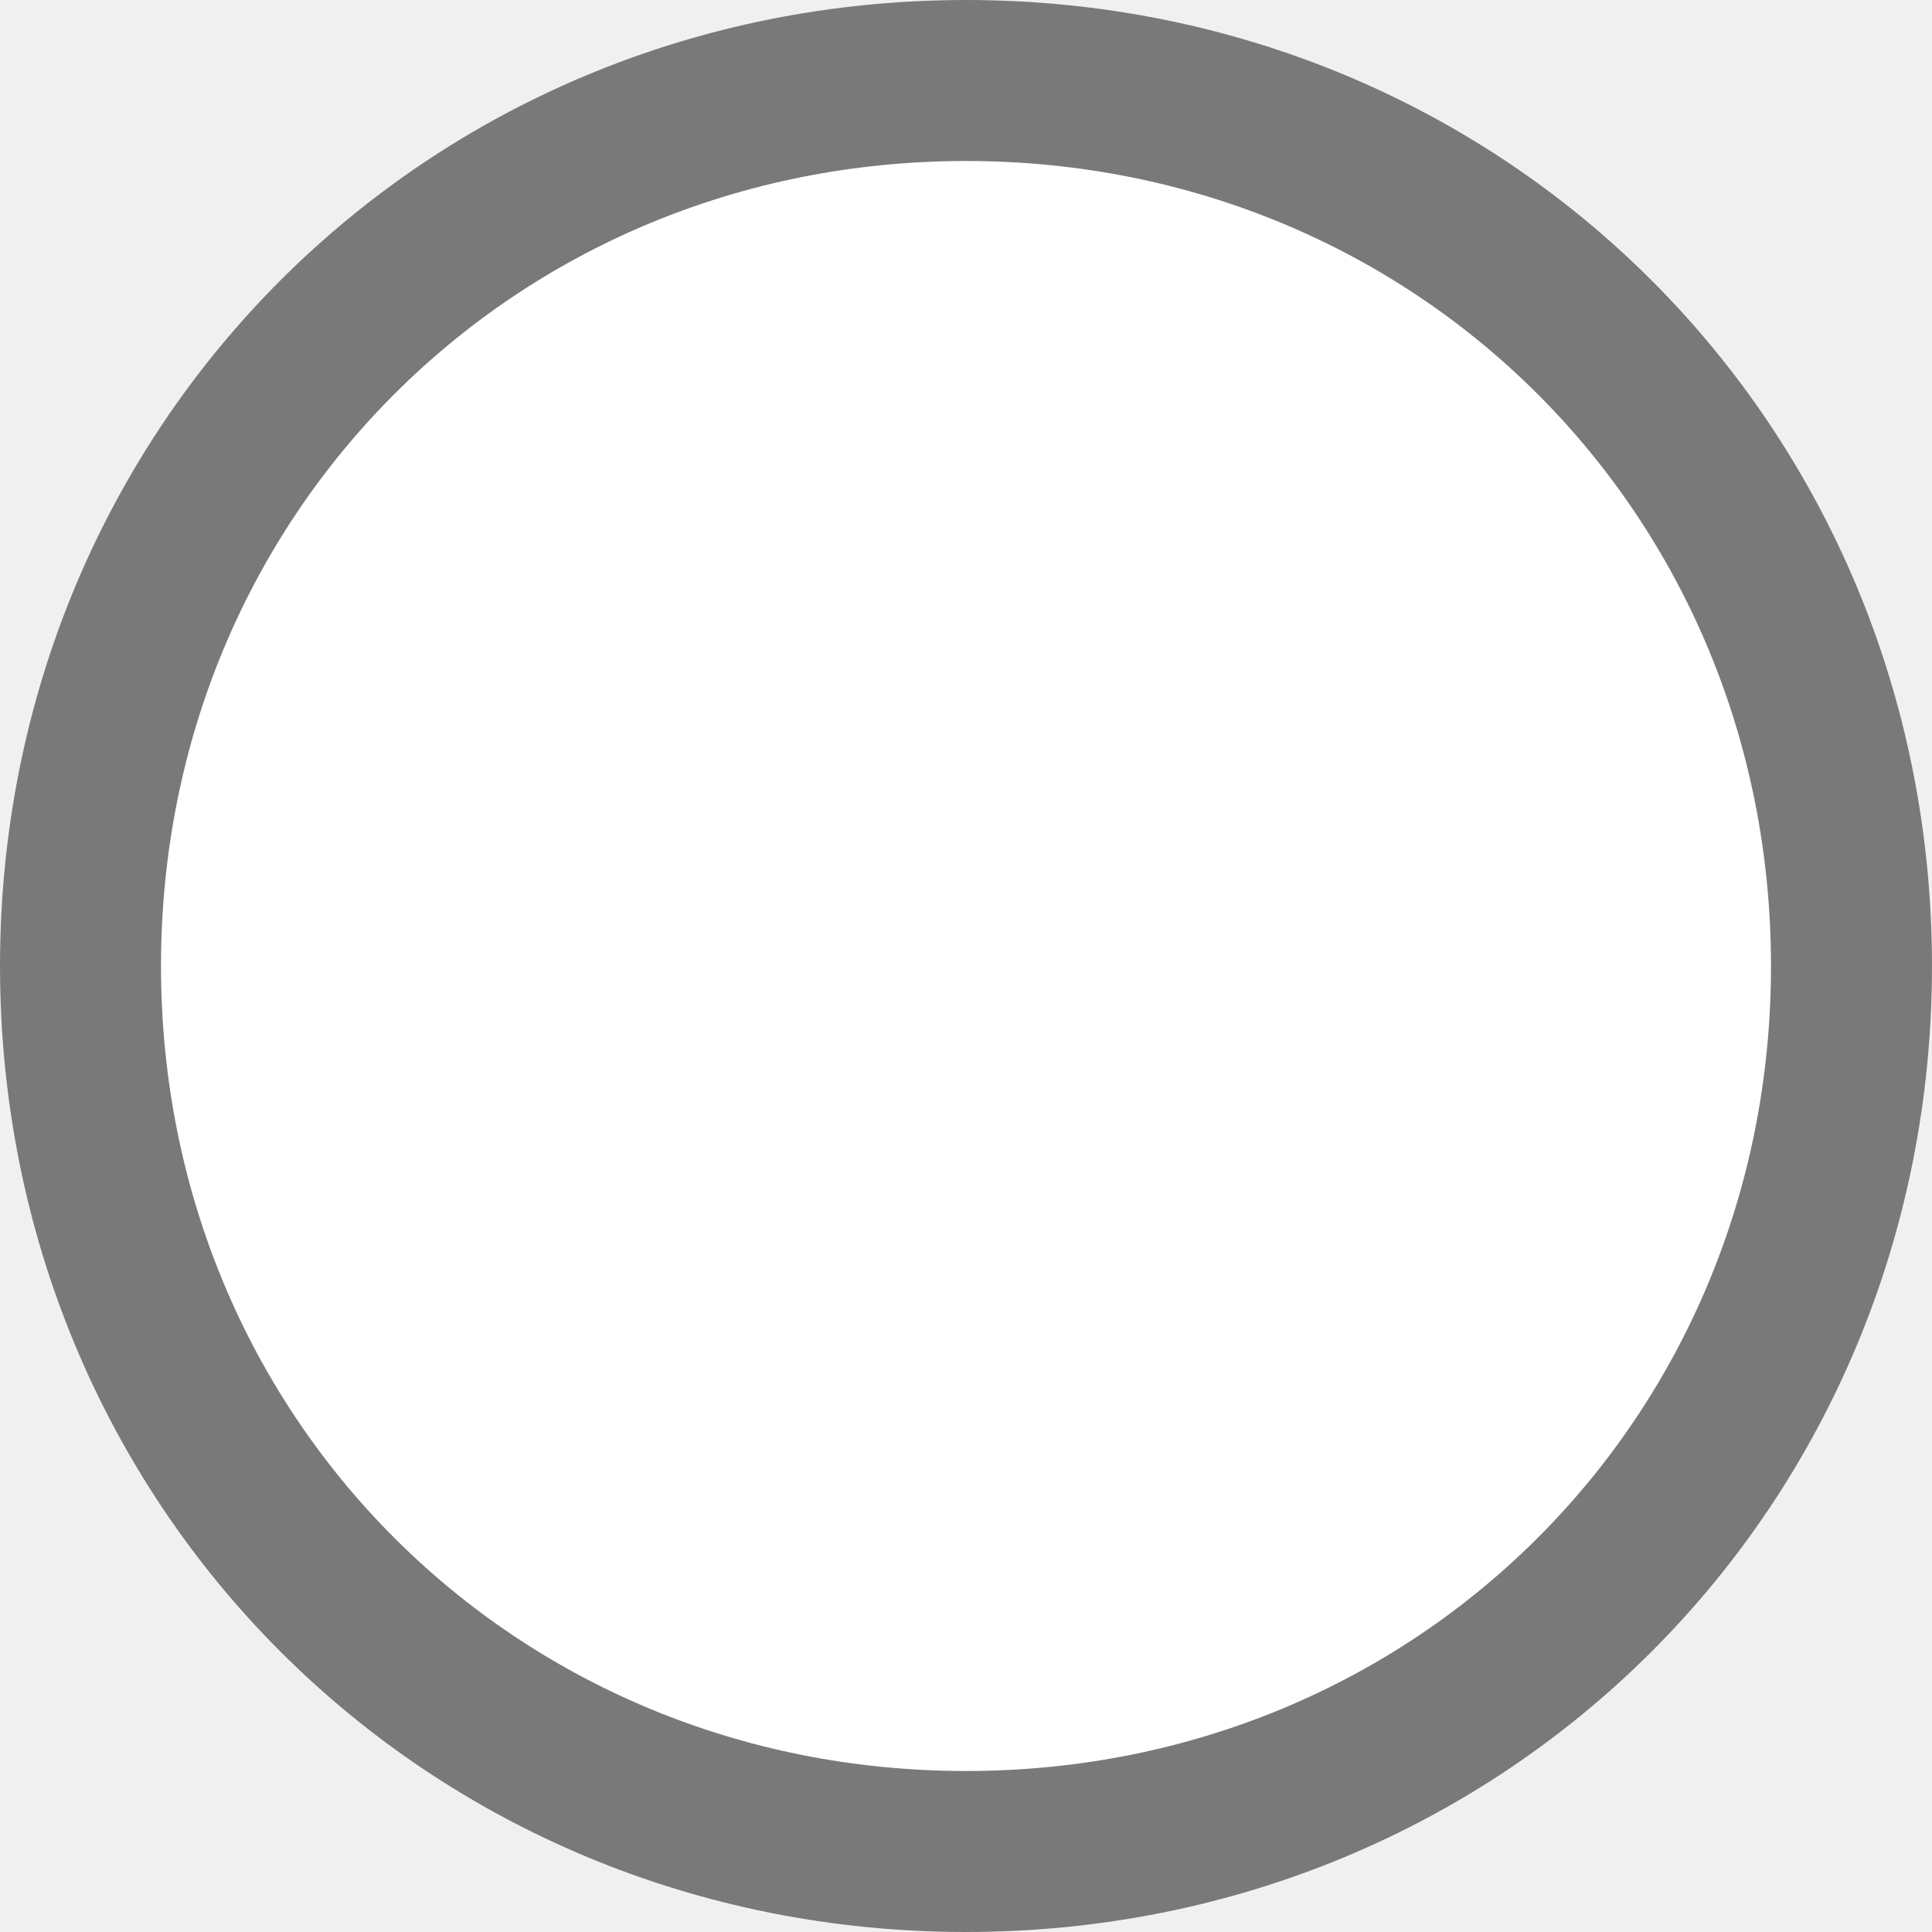
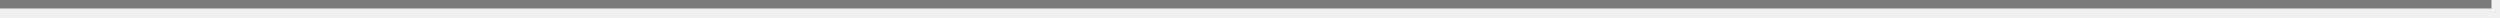
- <svg xmlns="http://www.w3.org/2000/svg" version="1.1" width="12px" height="12px" viewBox="371 1048  12 12">
-   <path d="M 377 1048  C 380.36 1048  383 1050.64  383 1054  C 383 1057.36  380.36 1060  377 1060  C 373.64 1060  371 1057.36  371 1054  C 371 1050.64  373.64 1048  377 1048  Z " fill-rule="nonzero" fill="#ffffff" stroke="none" />
-   <path d="M 377 1048.5  C 380.08 1048.5  382.5 1050.92  382.5 1054  C 382.5 1057.08  380.08 1059.5  377 1059.5  C 373.92 1059.5  371.5 1057.08  371.5 1054  C 371.5 1050.92  373.92 1048.5  377 1048.5  Z " stroke-width="1" stroke="#797979" fill="none" />
+ <svg xmlns="http://www.w3.org/2000/svg" version="1.1" width="294px" height="2px">
+   <g transform="matrix(1 0 0 1 -1719 -453 )">
+     <path d="M 1719 453.5  L 2012 453.5  " stroke-width="1" stroke="#797979" fill="none" />
+   </g>
</svg>
